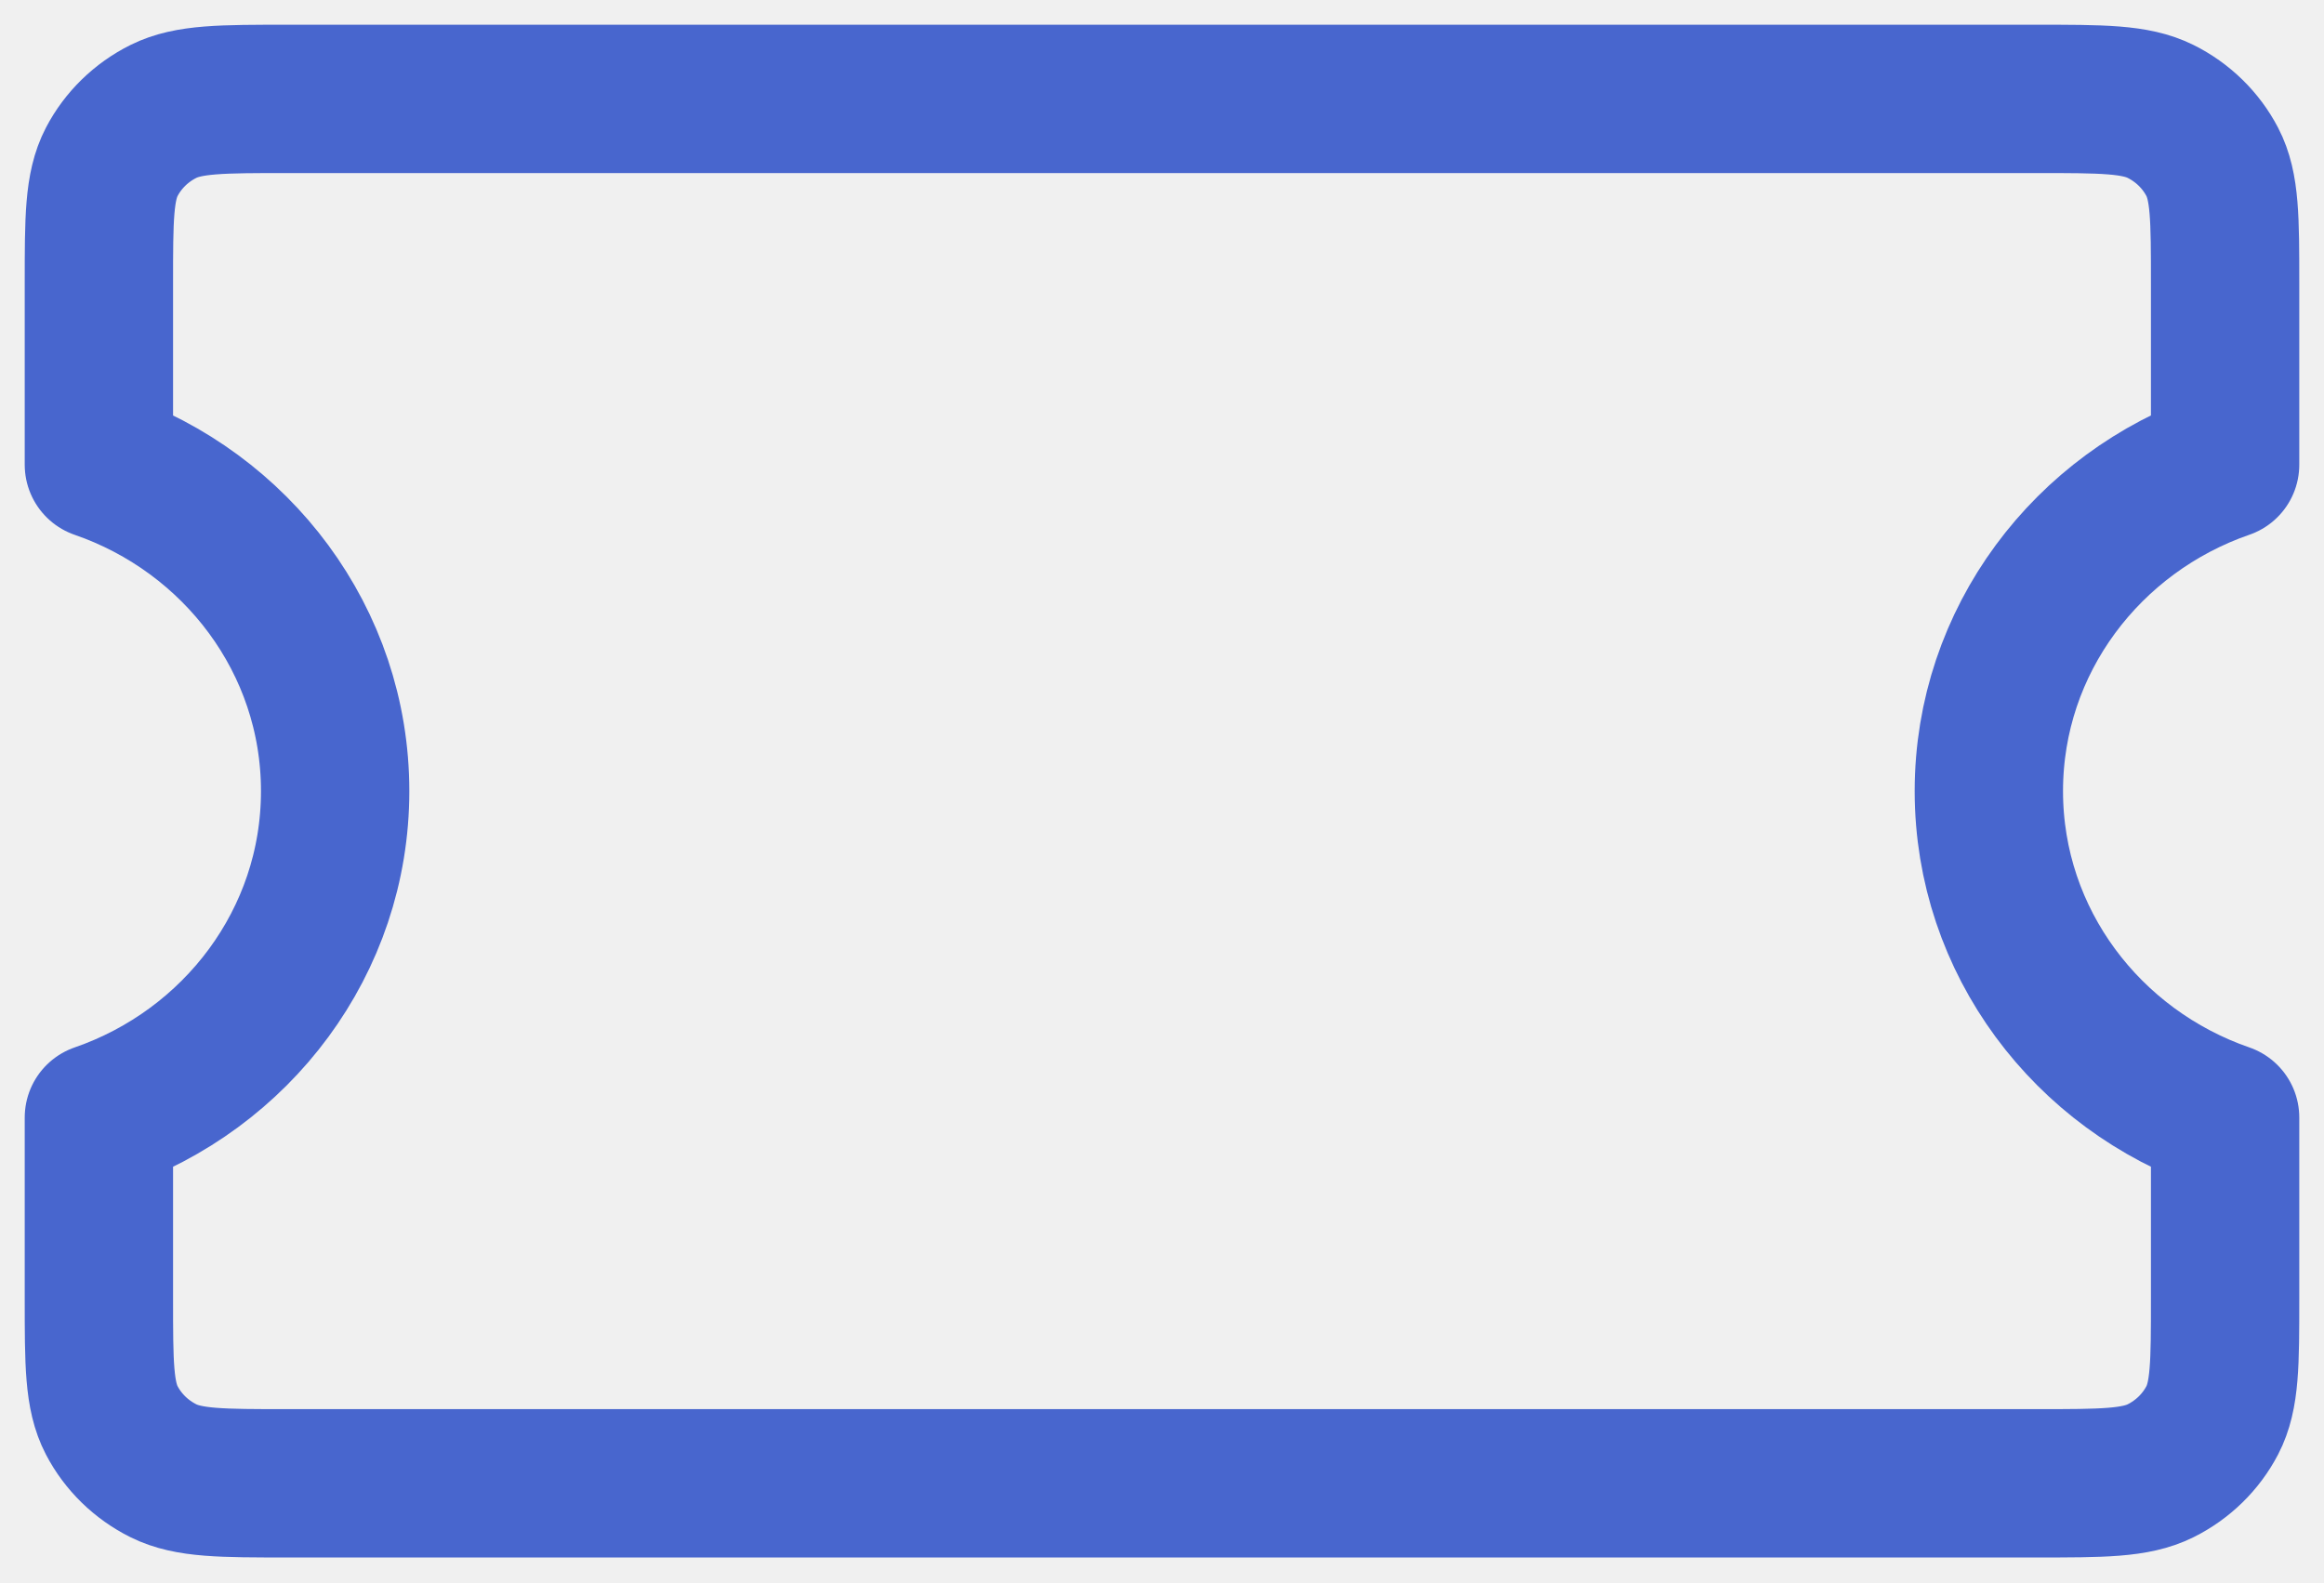
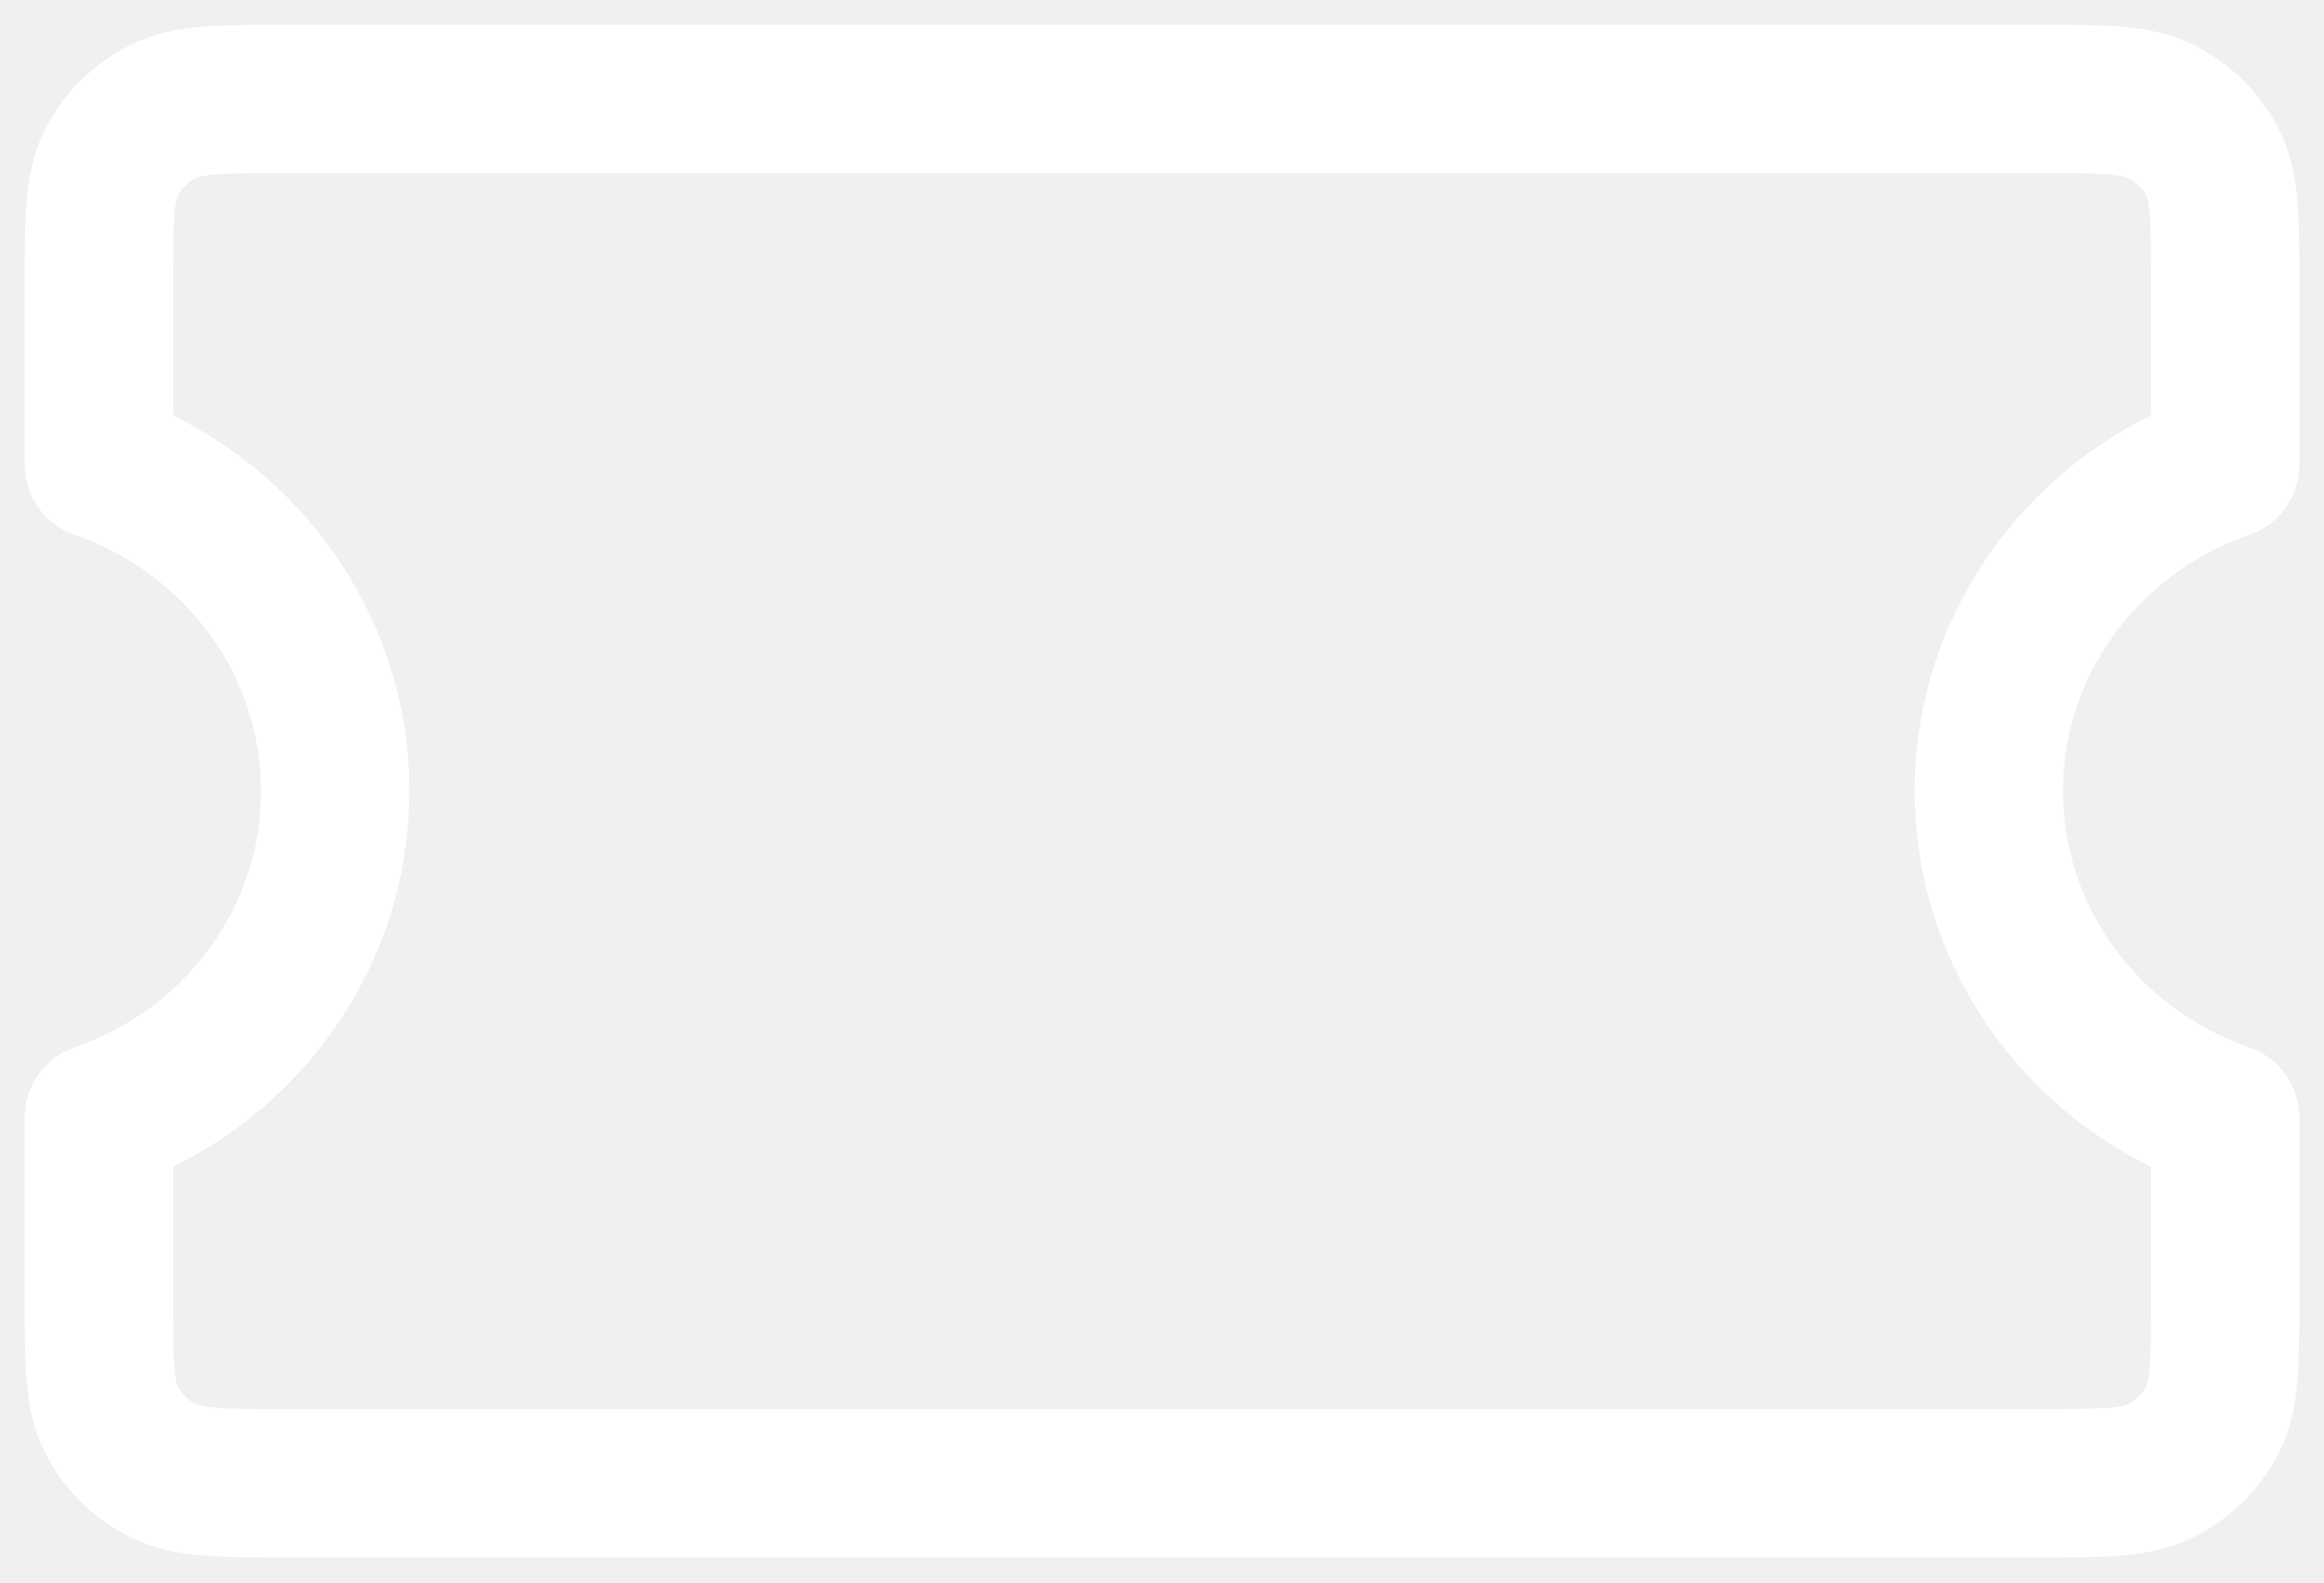
<svg xmlns="http://www.w3.org/2000/svg" width="47" height="32" viewBox="0 0 47 32" fill="none">
-   <path d="M6.778 16C6.778 12.953 4.784 10.36 2 9.399V5.733C2 4.427 2 3.773 2.26 3.274C2.489 2.835 2.855 2.478 3.304 2.254C3.815 2 4.484 2 5.822 2H41.178C42.516 2 43.185 2 43.696 2.254C44.145 2.478 44.511 2.835 44.74 3.274C45 3.773 45 4.427 45 5.733V9.398C42.217 10.359 40.222 12.953 40.222 16C40.222 19.048 42.217 21.641 45 22.602V26.267C45 27.574 45 28.227 44.74 28.726C44.511 29.165 44.145 29.522 43.696 29.746C43.185 30 42.516 30 41.178 30H5.822C4.484 30 3.815 30 3.304 29.746C2.855 29.522 2.489 29.165 2.26 28.726C2 28.227 2 27.574 2 26.267V22.602C4.784 21.641 6.778 19.048 6.778 16Z" stroke="#4866CE" stroke-width="3" stroke-linecap="round" stroke-linejoin="round" />
+   <path d="M6.778 16C6.778 12.953 4.784 10.36 2 9.399V5.733C2 4.427 2 3.773 2.26 3.274C2.489 2.835 2.855 2.478 3.304 2.254C3.815 2 4.484 2 5.822 2H41.178C42.516 2 43.185 2 43.696 2.254C44.145 2.478 44.511 2.835 44.74 3.274C45 3.773 45 4.427 45 5.733V9.398C42.217 10.359 40.222 12.953 40.222 16C40.222 19.048 42.217 21.641 45 22.602V26.267C45 27.574 45 28.227 44.74 28.726C44.511 29.165 44.145 29.522 43.696 29.746C43.185 30 42.516 30 41.178 30H5.822C4.484 30 3.815 30 3.304 29.746C2.855 29.522 2.489 29.165 2.26 28.726C2 28.227 2 27.574 2 26.267V22.602C4.784 21.641 6.778 19.048 6.778 16Z" stroke="white" stroke-width="3" stroke-linecap="round" stroke-linejoin="round" />
</svg>
